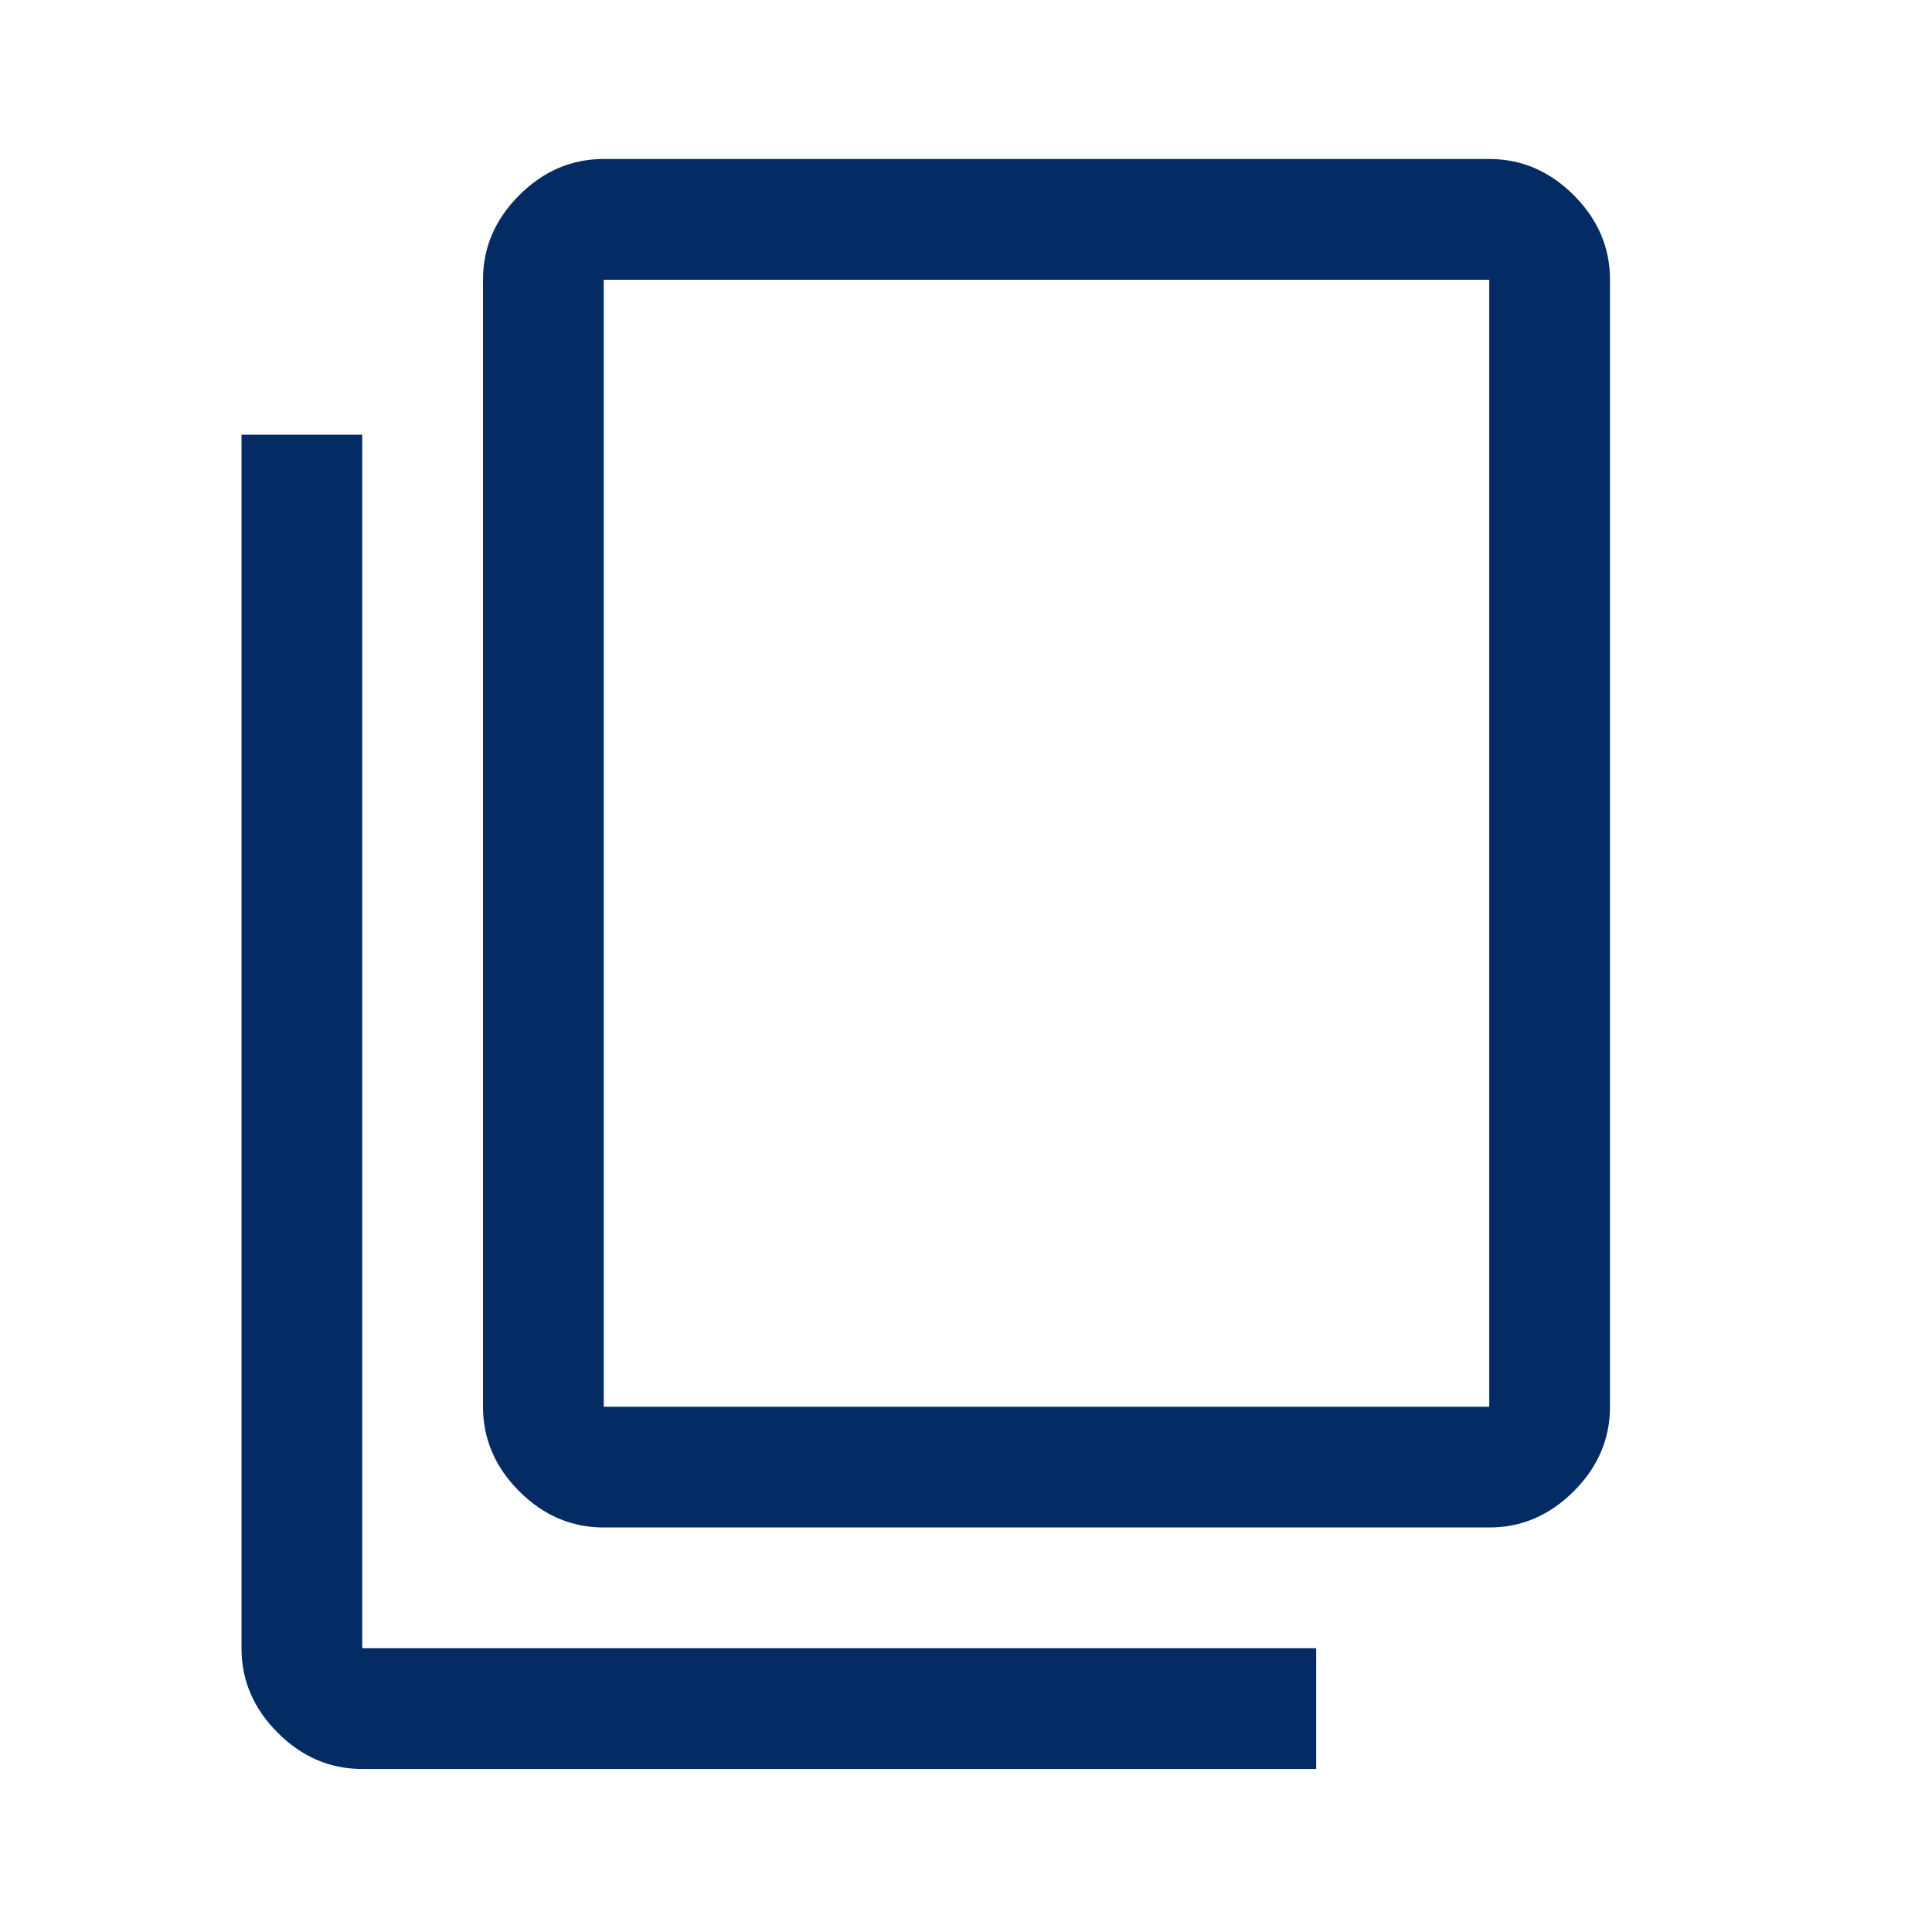
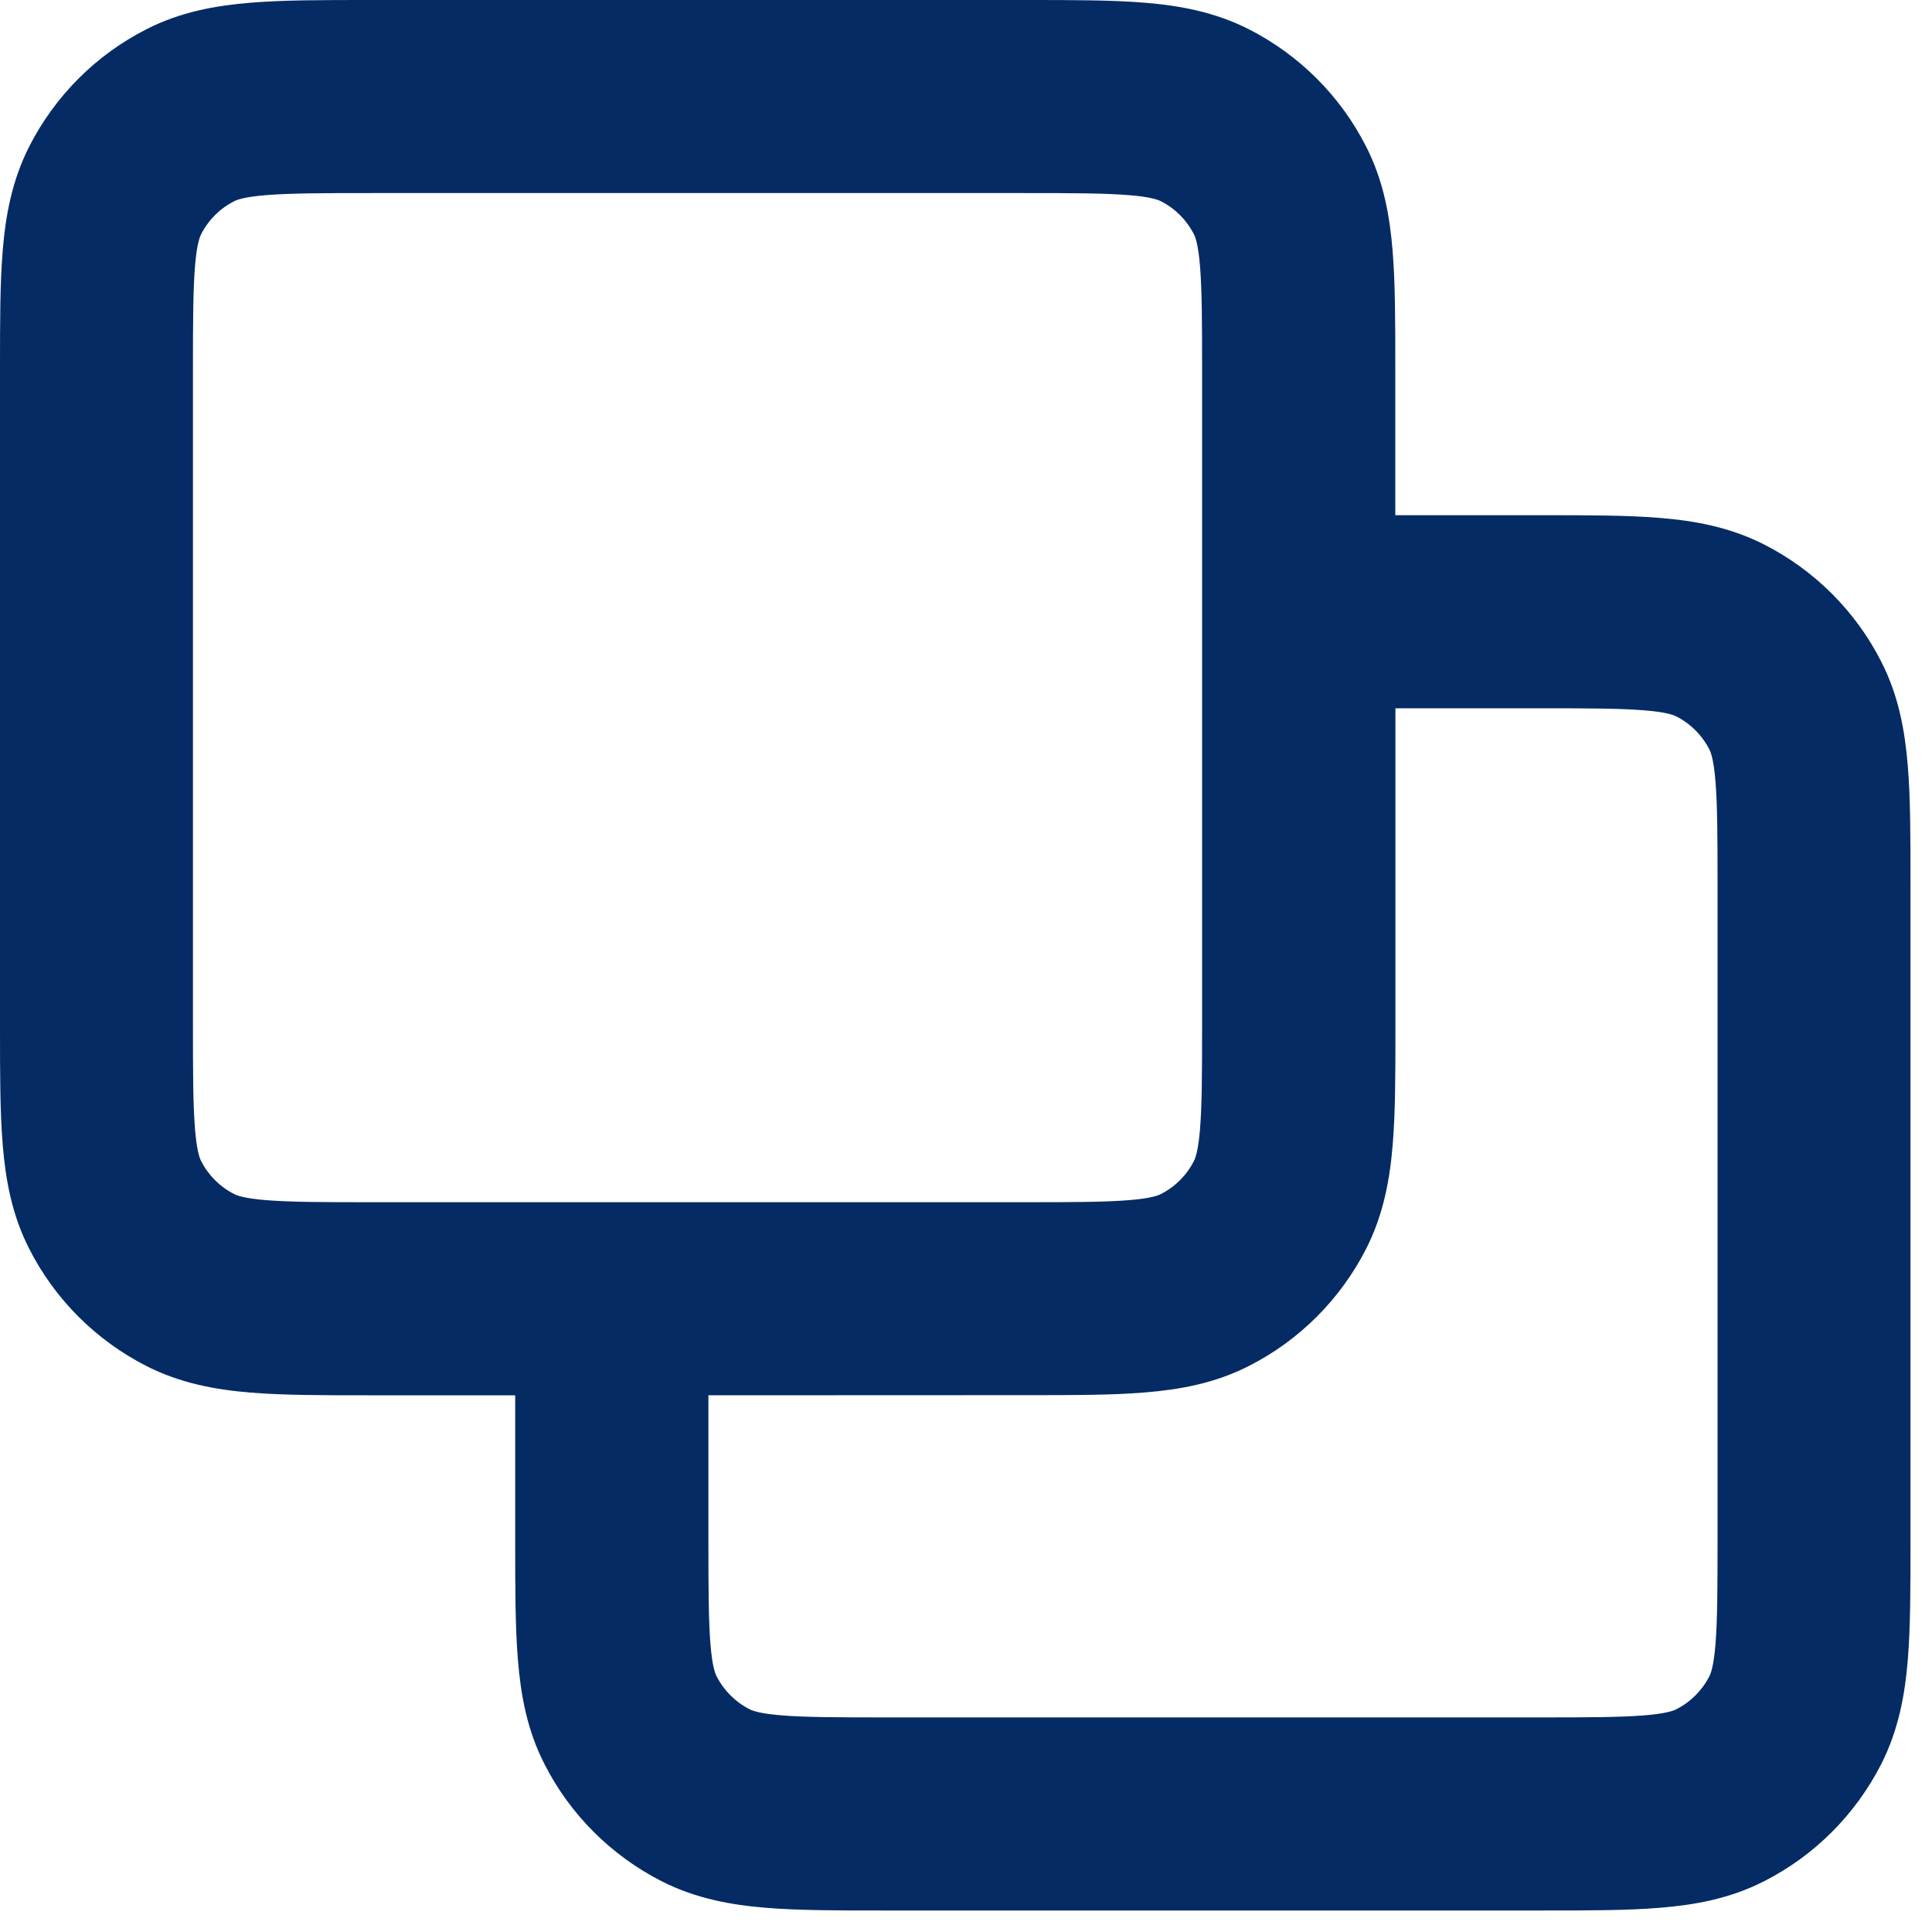
- <svg xmlns="http://www.w3.org/2000/svg" height="48" viewBox="0 -960 960 960" width="48">
-   <path fill="#052B65" d="m180-81q-24 0-42-18t-18-42v-603h60v603h474v60zm120-120q-24 0-42-18t-18-42v-560q0-24 18-42t42-18h440q24 0 42 18t18 42v560q0 24-18 42t-42 18zm0-60h440v-560h-440zm0 0v-560z" />
+ <svg xmlns="http://www.w3.org/2000/svg" fill="none" viewBox="0 0 15 15">
+   <path clip-rule="evenodd" d="m2.855 0c.009 0 .019 0.0.028 0l5.095-0c.349-0.0.655-0.0.909.021.269.022.543.071.809.206.392.2.711.518.91.91.136.266.184.54.206.809.021.253.021.559.021.909v1.145h1.145c.349-0.0.655-0.0.909.021.269.022.543.071.809.206.392.2.711.518.91.91.136.266.184.54.206.809.021.253.021.559.021.909v5.123c0 .349 0.0.655-.021.909-.022.269-.071.543-.206.809-.2.392-.518.711-.91.91-.266.136-.54.184-.809.206-.253.021-.559.021-.909.021h-5.123c-.349 0-.655 0-.909-.021-.269-.022-.543-.071-.809-.206-.392-.2-.711-.518-.91-.91-.136-.266-.184-.54-.206-.809-.021-.253-.021-.559-.021-.909v-1.145h-1.145c-.349 0-.655 0-.909-.021-.269-.022-.543-.071-.809-.206-.392-.2-.711-.518-.91-.91-.136-.266-.184-.54-.206-.809-.021-.253-.021-.559-.021-.909l0-5.095c0-.009-0-.019-0-.028-0-.349-0-.655.021-.909.022-.269.071-.543.206-.809.2-.392.518-.711.91-.91.266-.136.54-.184.809-.206.253-.021.559-.021.909-.021zm2.645 10.833v1.117c0 .386.001.63.016.815.014.176.038.231.048.25.056.11.145.199.255.255.019.01.074.034.25.048.185.015.429.016.815.016h5.067c.386 0 .63-.001.815-.016.176-.014.231-.038.25-.048.11-.056.199-.145.255-.255.01-.019.034-.074.048-.25.015-.185.016-.429.016-.815v-5.067c0-.386-.001-.63-.016-.815-.014-.176-.038-.231-.048-.25-.056-.11-.145-.199-.255-.255-.019-.01-.074-.034-.25-.048-.185-.015-.429-.016-.815-.016h-1.117v2.478c0 .349 0.0.655-.021.909-.022.269-.071.543-.206.809-.2.392-.518.711-.91.91-.266.136-.54.184-.809.206-.253.021-.559.021-.909.021zm3.833-2.883c0 .386-.001.63-.016.815-.014.176-.038.231-.048.25-.056.11-.145.199-.255.255-.019.01-.074.034-.25.048-.185.015-.429.016-.815.016h-5.067c-.386 0-.63-.001-.815-.016-.176-.014-.231-.038-.25-.048-.11-.056-.199-.145-.255-.255-.01-.019-.034-.074-.048-.25-.015-.185-.016-.429-.016-.815v-5.067c0-.386.001-.63.016-.815.014-.176.038-.231.048-.25.056-.11.145-.199.255-.255.019-.01.074-.034.25-.048.185-.015.429-.016.815-.016h5.067c.386 0 .63.001.815.016.176.014.231.038.25.048.11.056.199.145.255.255.01.019.034.074.048.25.015.185.016.429.016.815z" fill="#052B65" fill-rule="evenodd" />
</svg>
